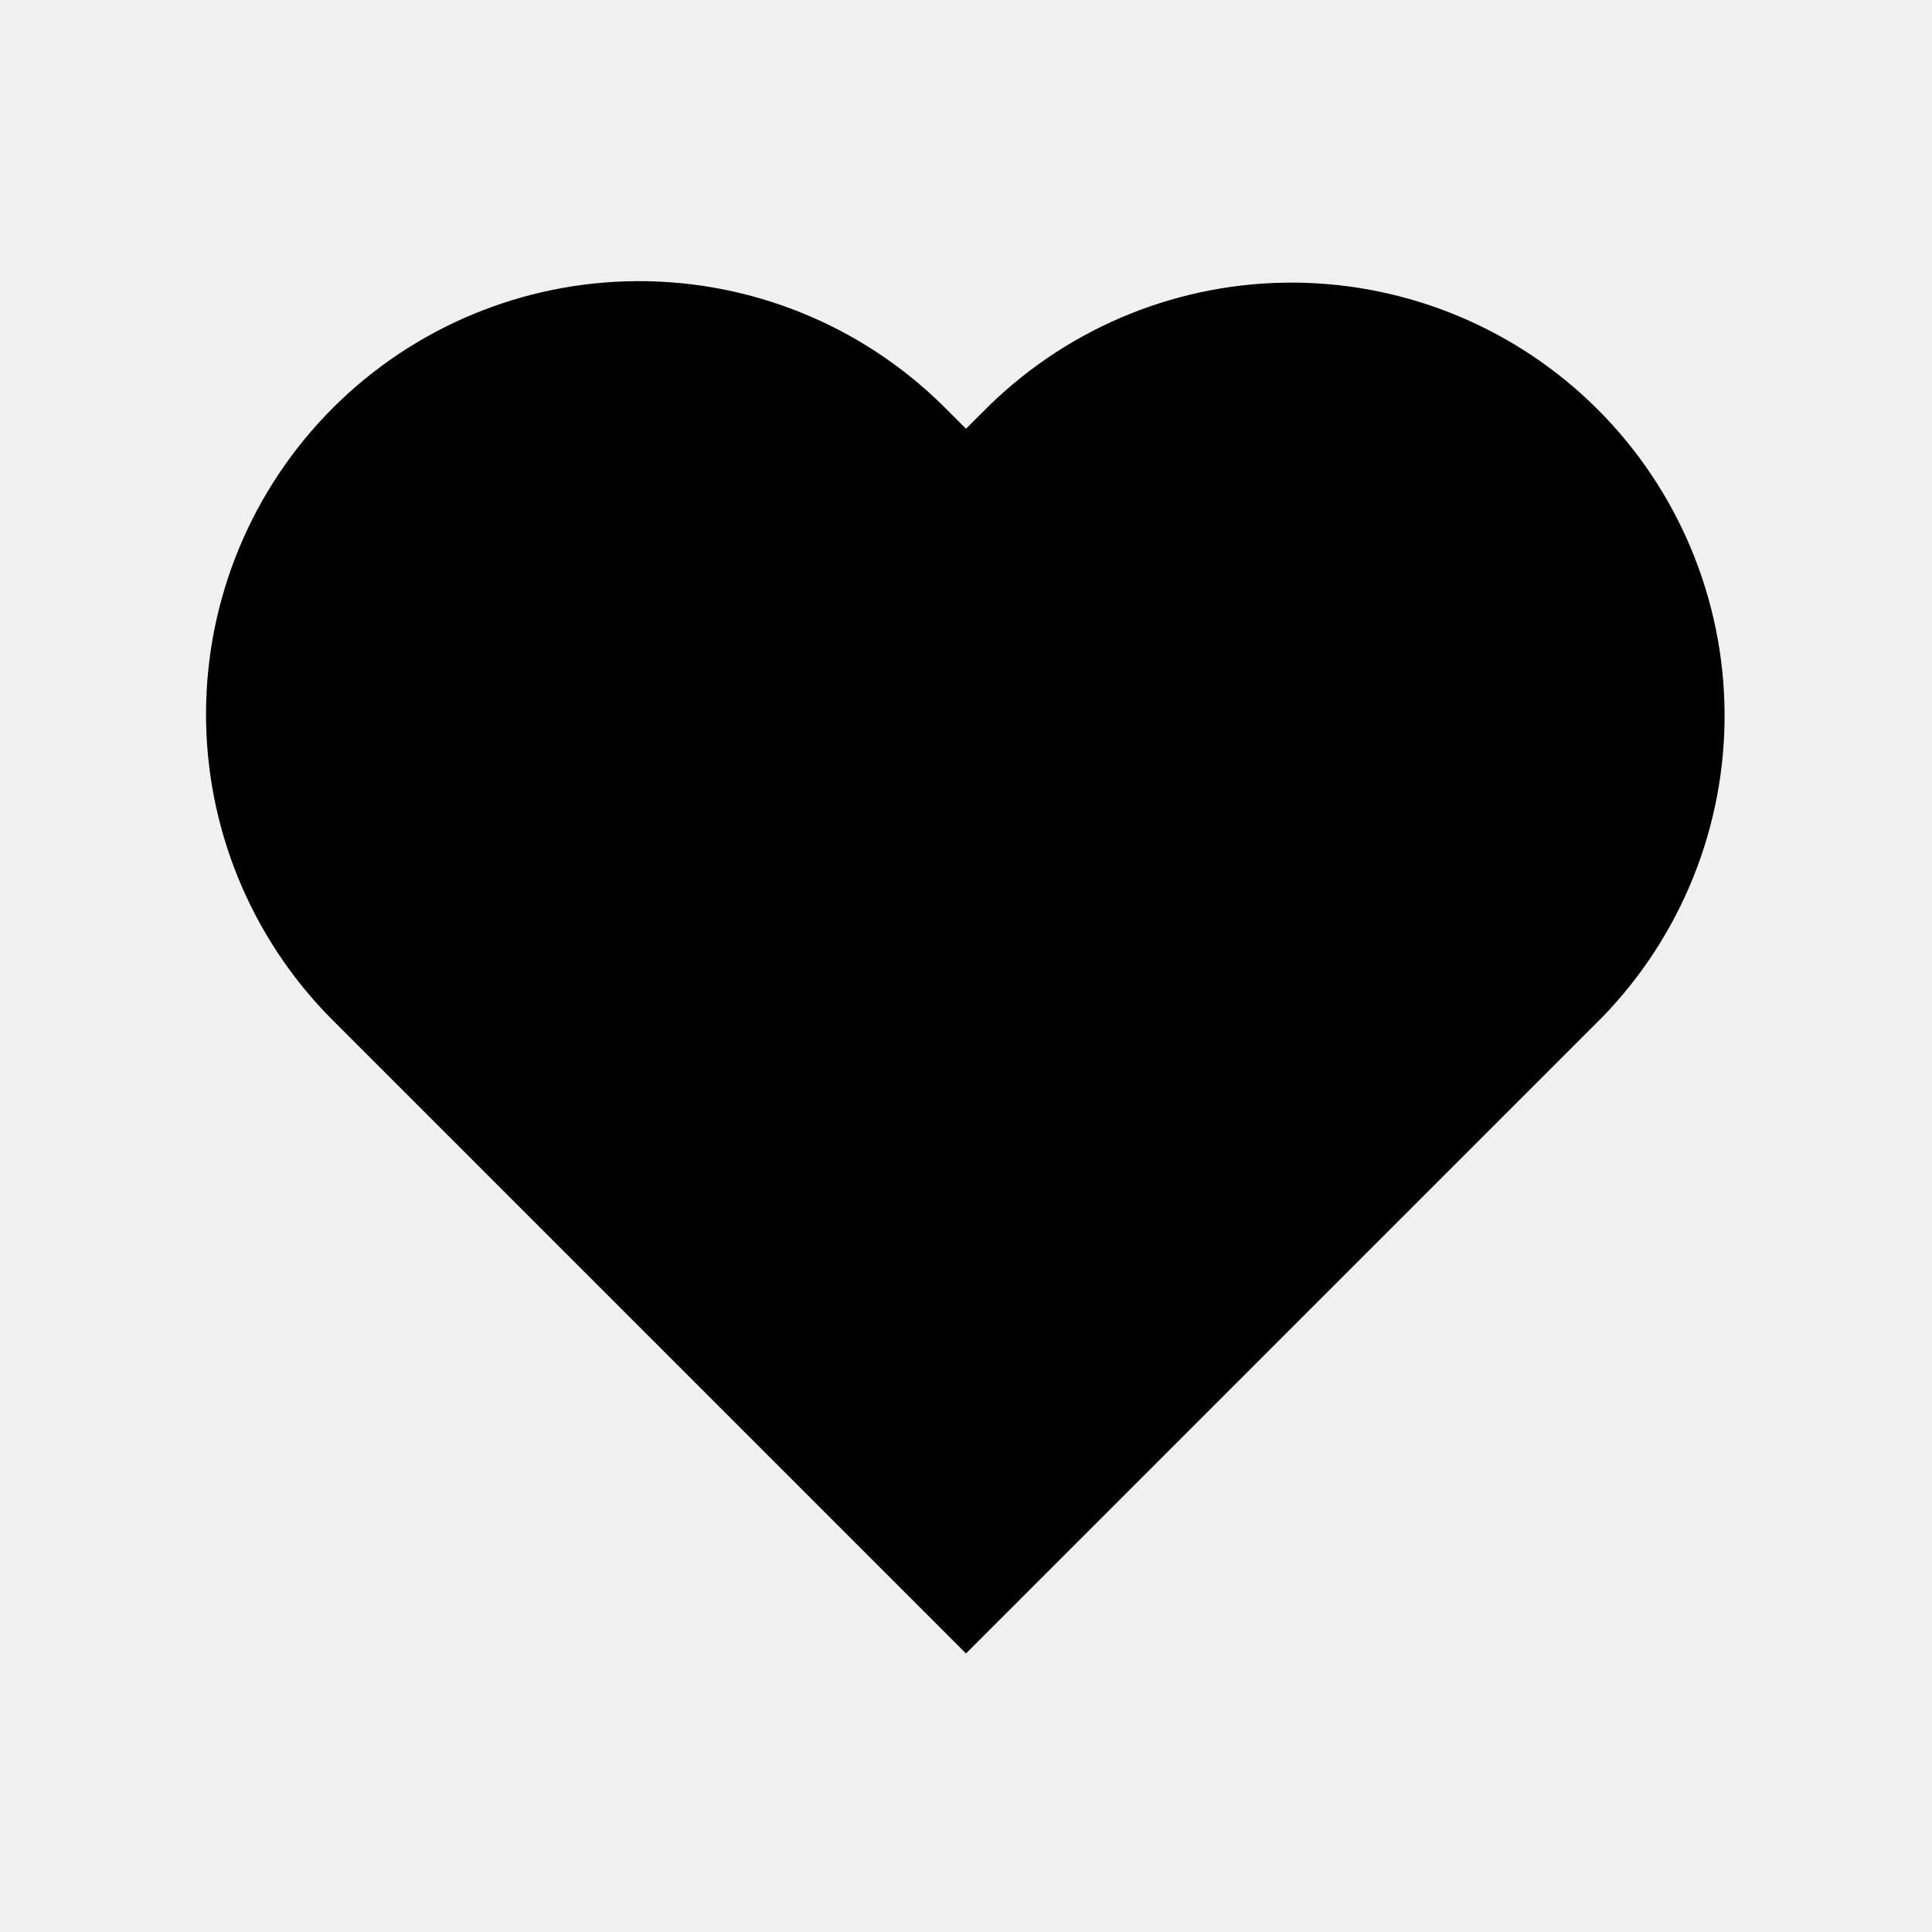
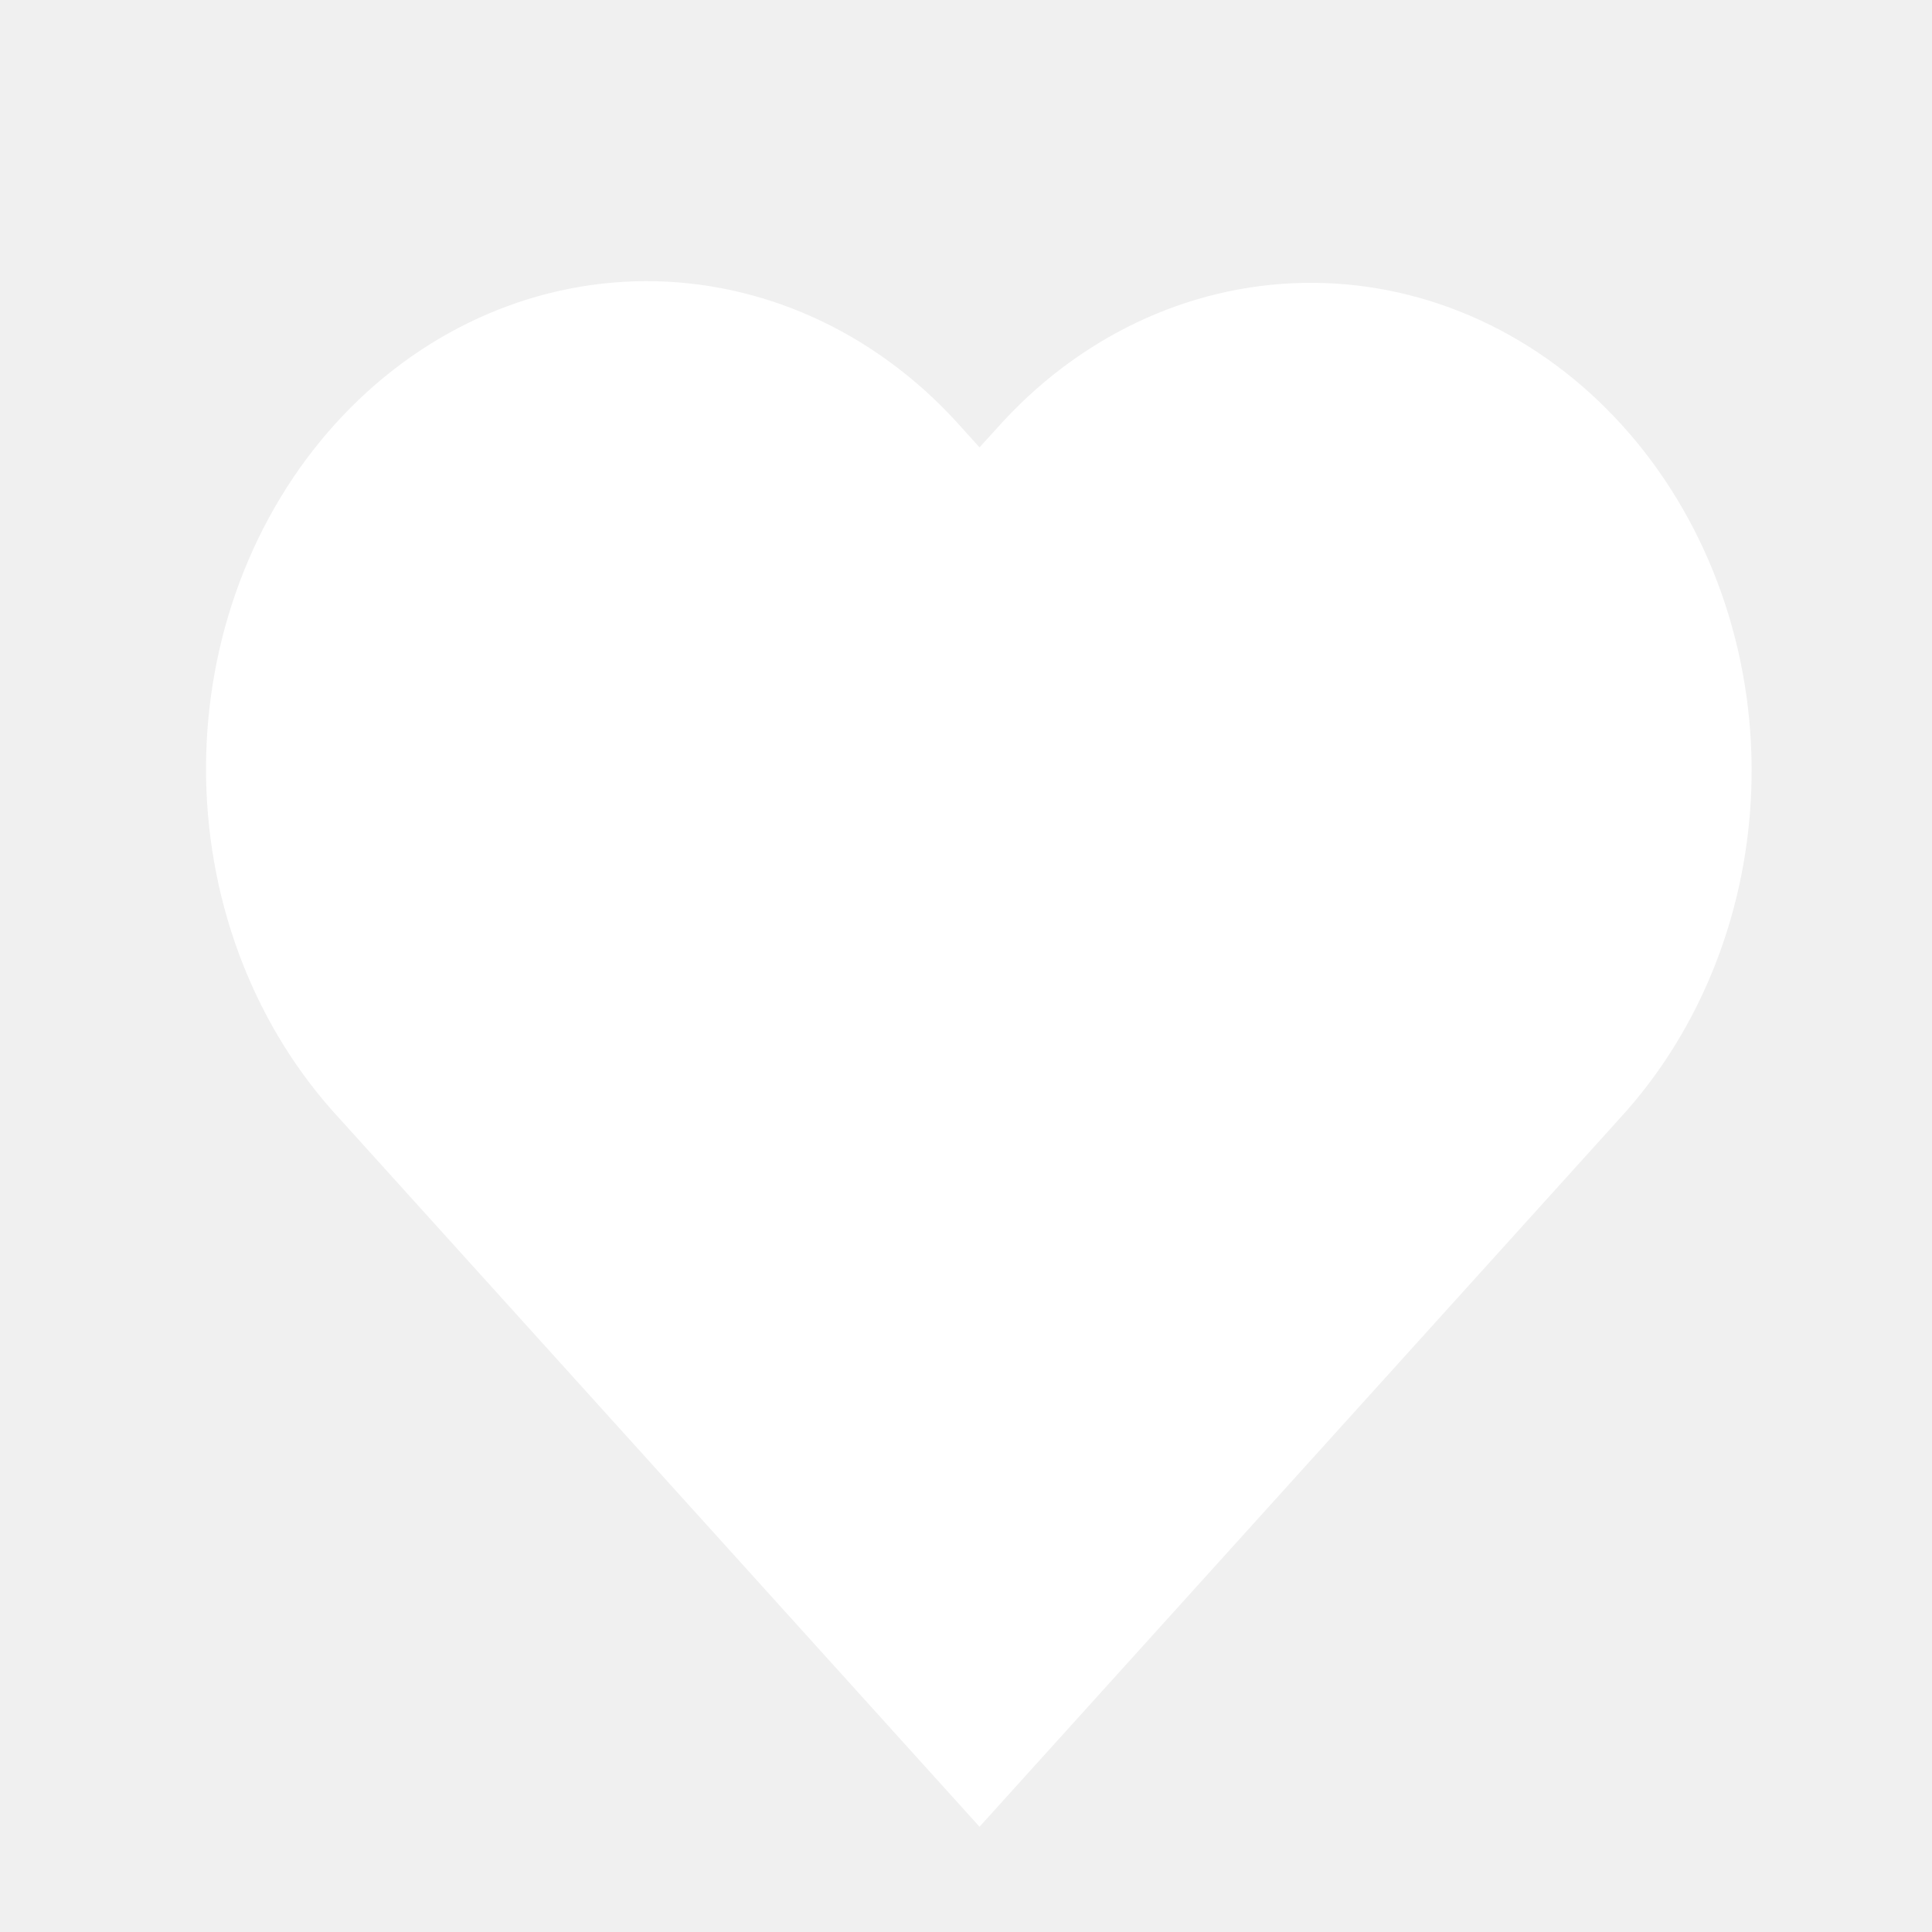
<svg xmlns="http://www.w3.org/2000/svg" width="25" height="25" viewBox="0 0 25 25" fill="none">
-   <path d="M12.805 5.244L12.5 5.548L12.195 5.243C11.141 4.208 9.721 3.631 8.243 3.638C6.766 3.645 5.351 4.235 4.307 5.279C3.262 6.324 2.673 7.739 2.666 9.216C2.659 10.693 3.236 12.113 4.271 13.167L4.576 13.472L12.5 21.396L20.424 13.472L20.729 13.167C21.756 12.111 22.326 10.694 22.316 9.221C22.305 7.749 21.716 6.339 20.674 5.298C19.633 4.257 18.223 3.668 16.751 3.657C15.278 3.647 13.861 4.217 12.805 5.244Z" fill="black" />
+   <path d="M12.986 5.447L12.675 5.789L12.365 5.446C11.292 4.28 9.846 3.631 8.343 3.638C6.839 3.646 5.399 4.31 4.336 5.487C3.273 6.663 2.673 8.256 2.666 9.92C2.659 11.584 3.246 13.183 4.299 14.37L4.61 14.714L12.675 23.638L20.741 14.714L21.051 14.37C22.096 13.181 22.676 11.585 22.666 9.926C22.655 8.268 22.055 6.681 20.995 5.508C19.935 4.335 18.501 3.671 17.002 3.66C15.503 3.648 14.06 4.29 12.986 5.447Z" fill="white" />
</svg>
